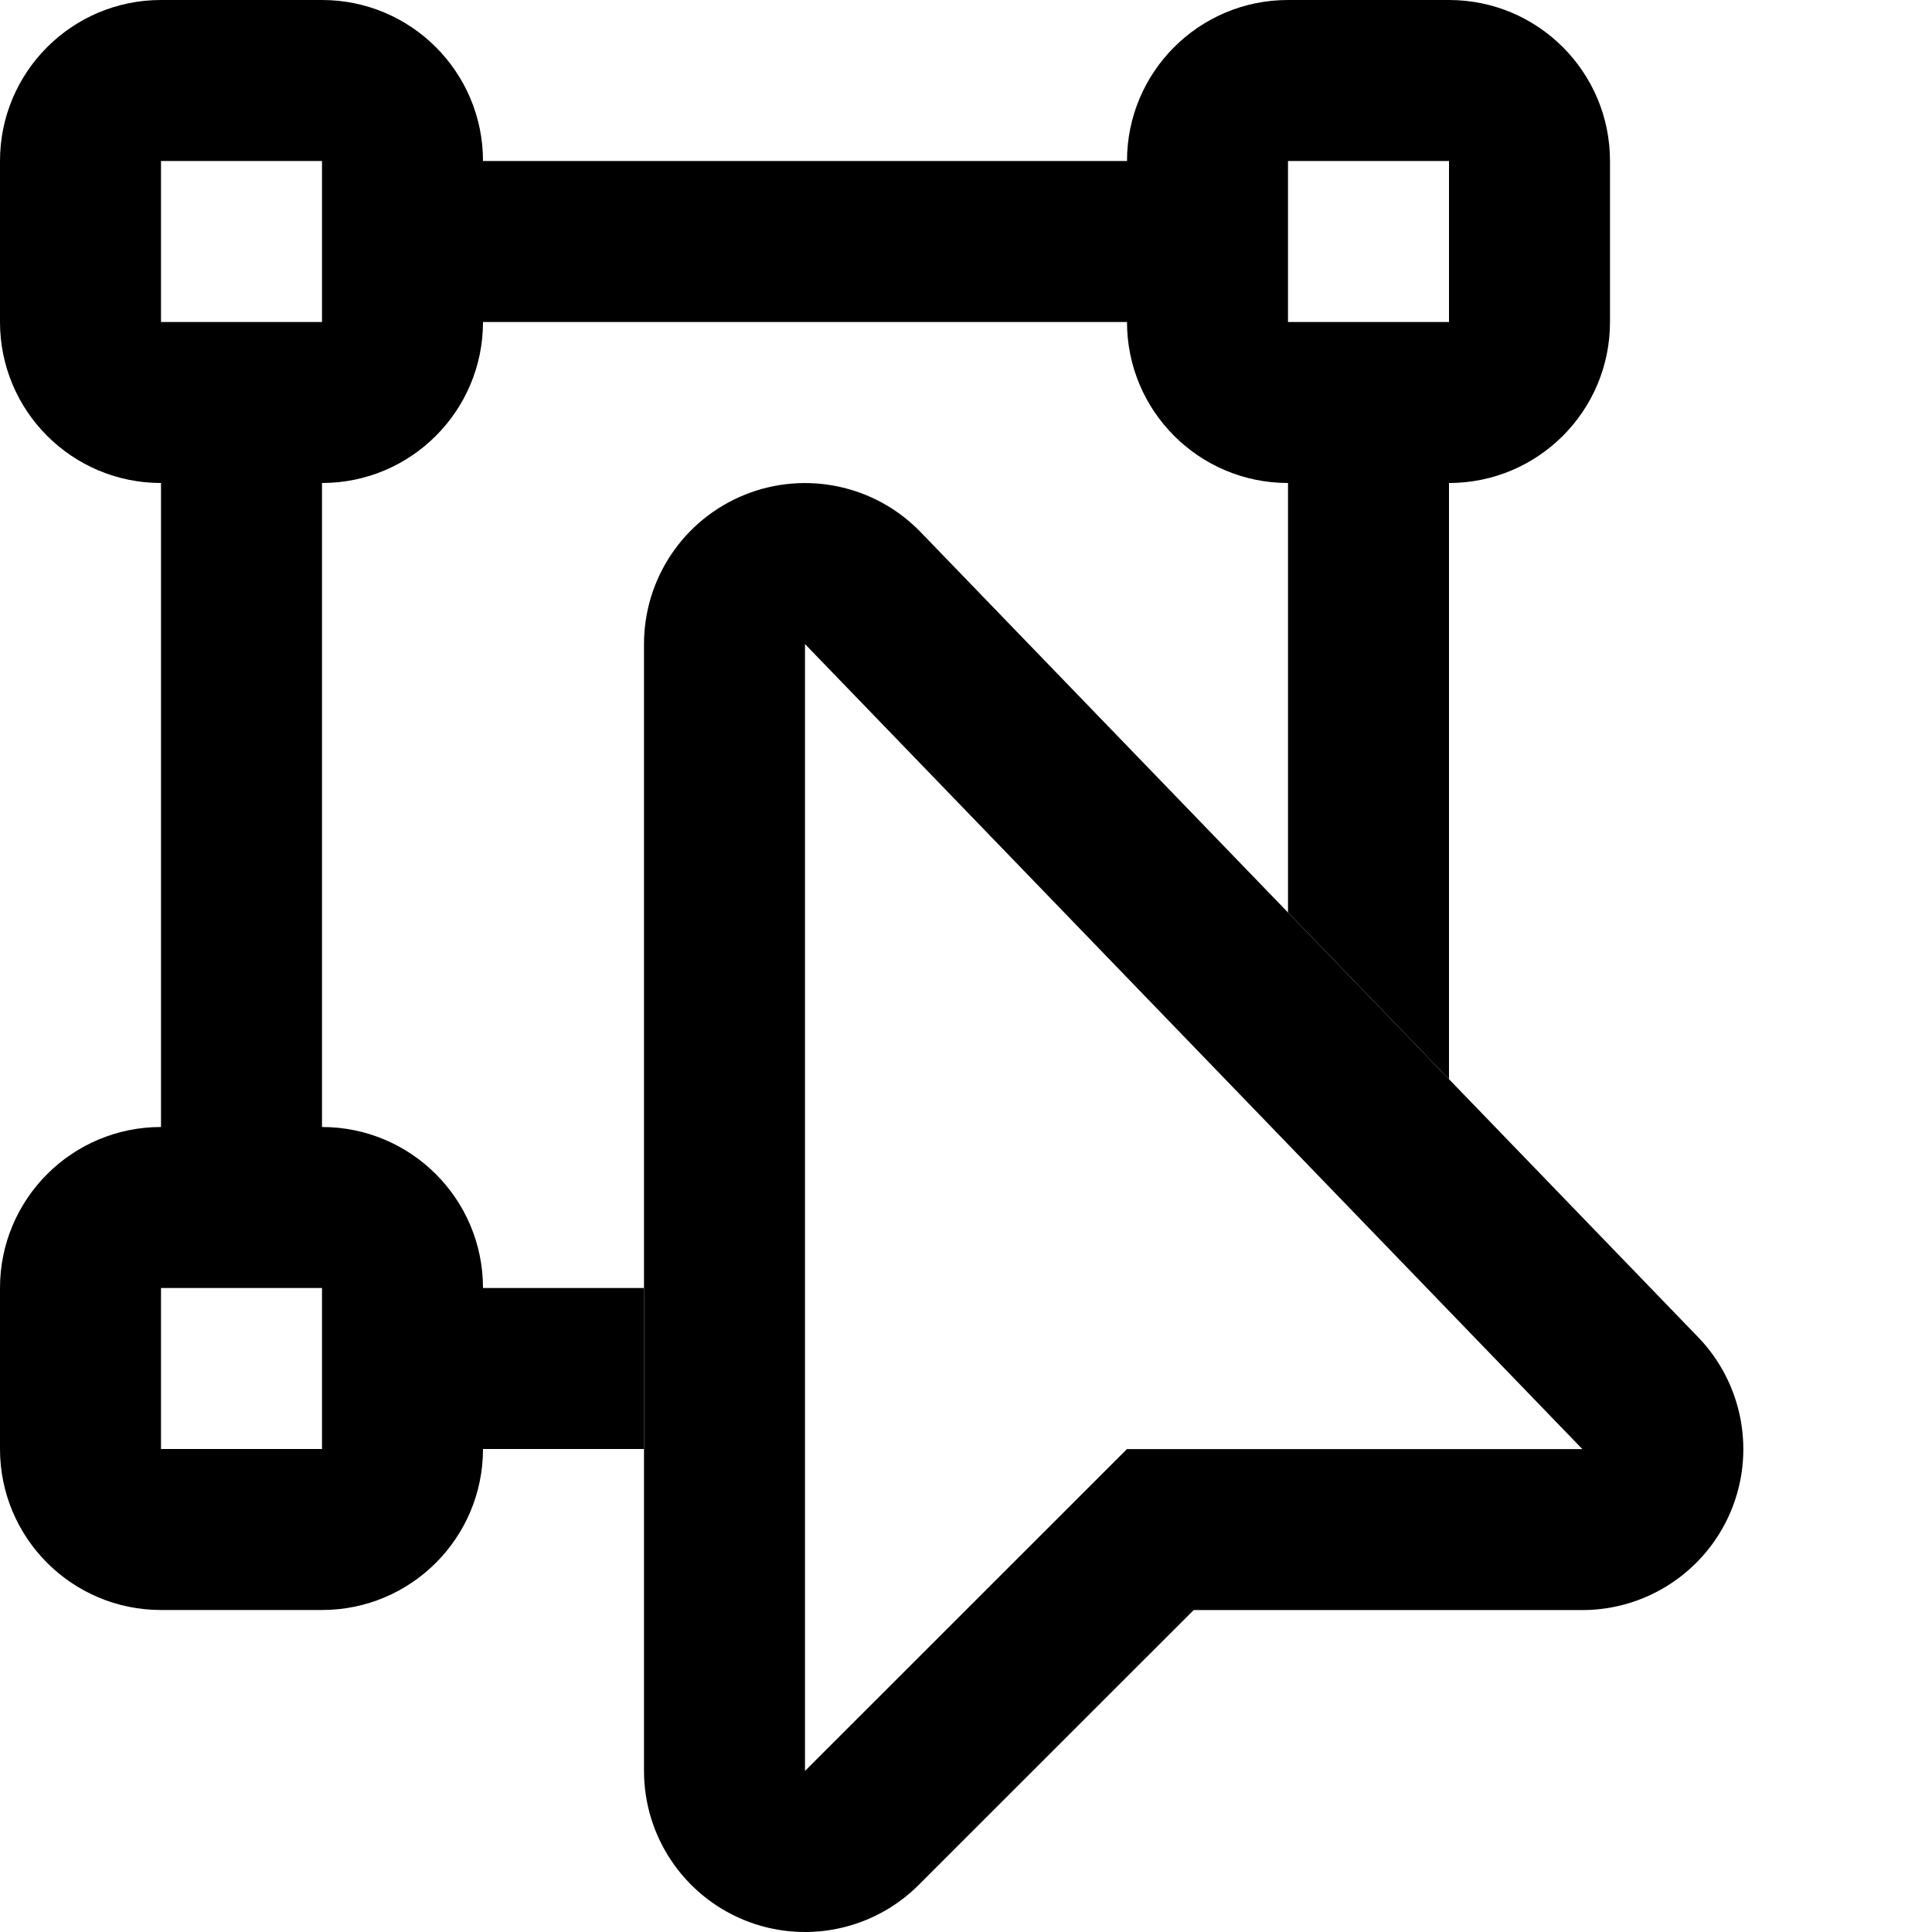
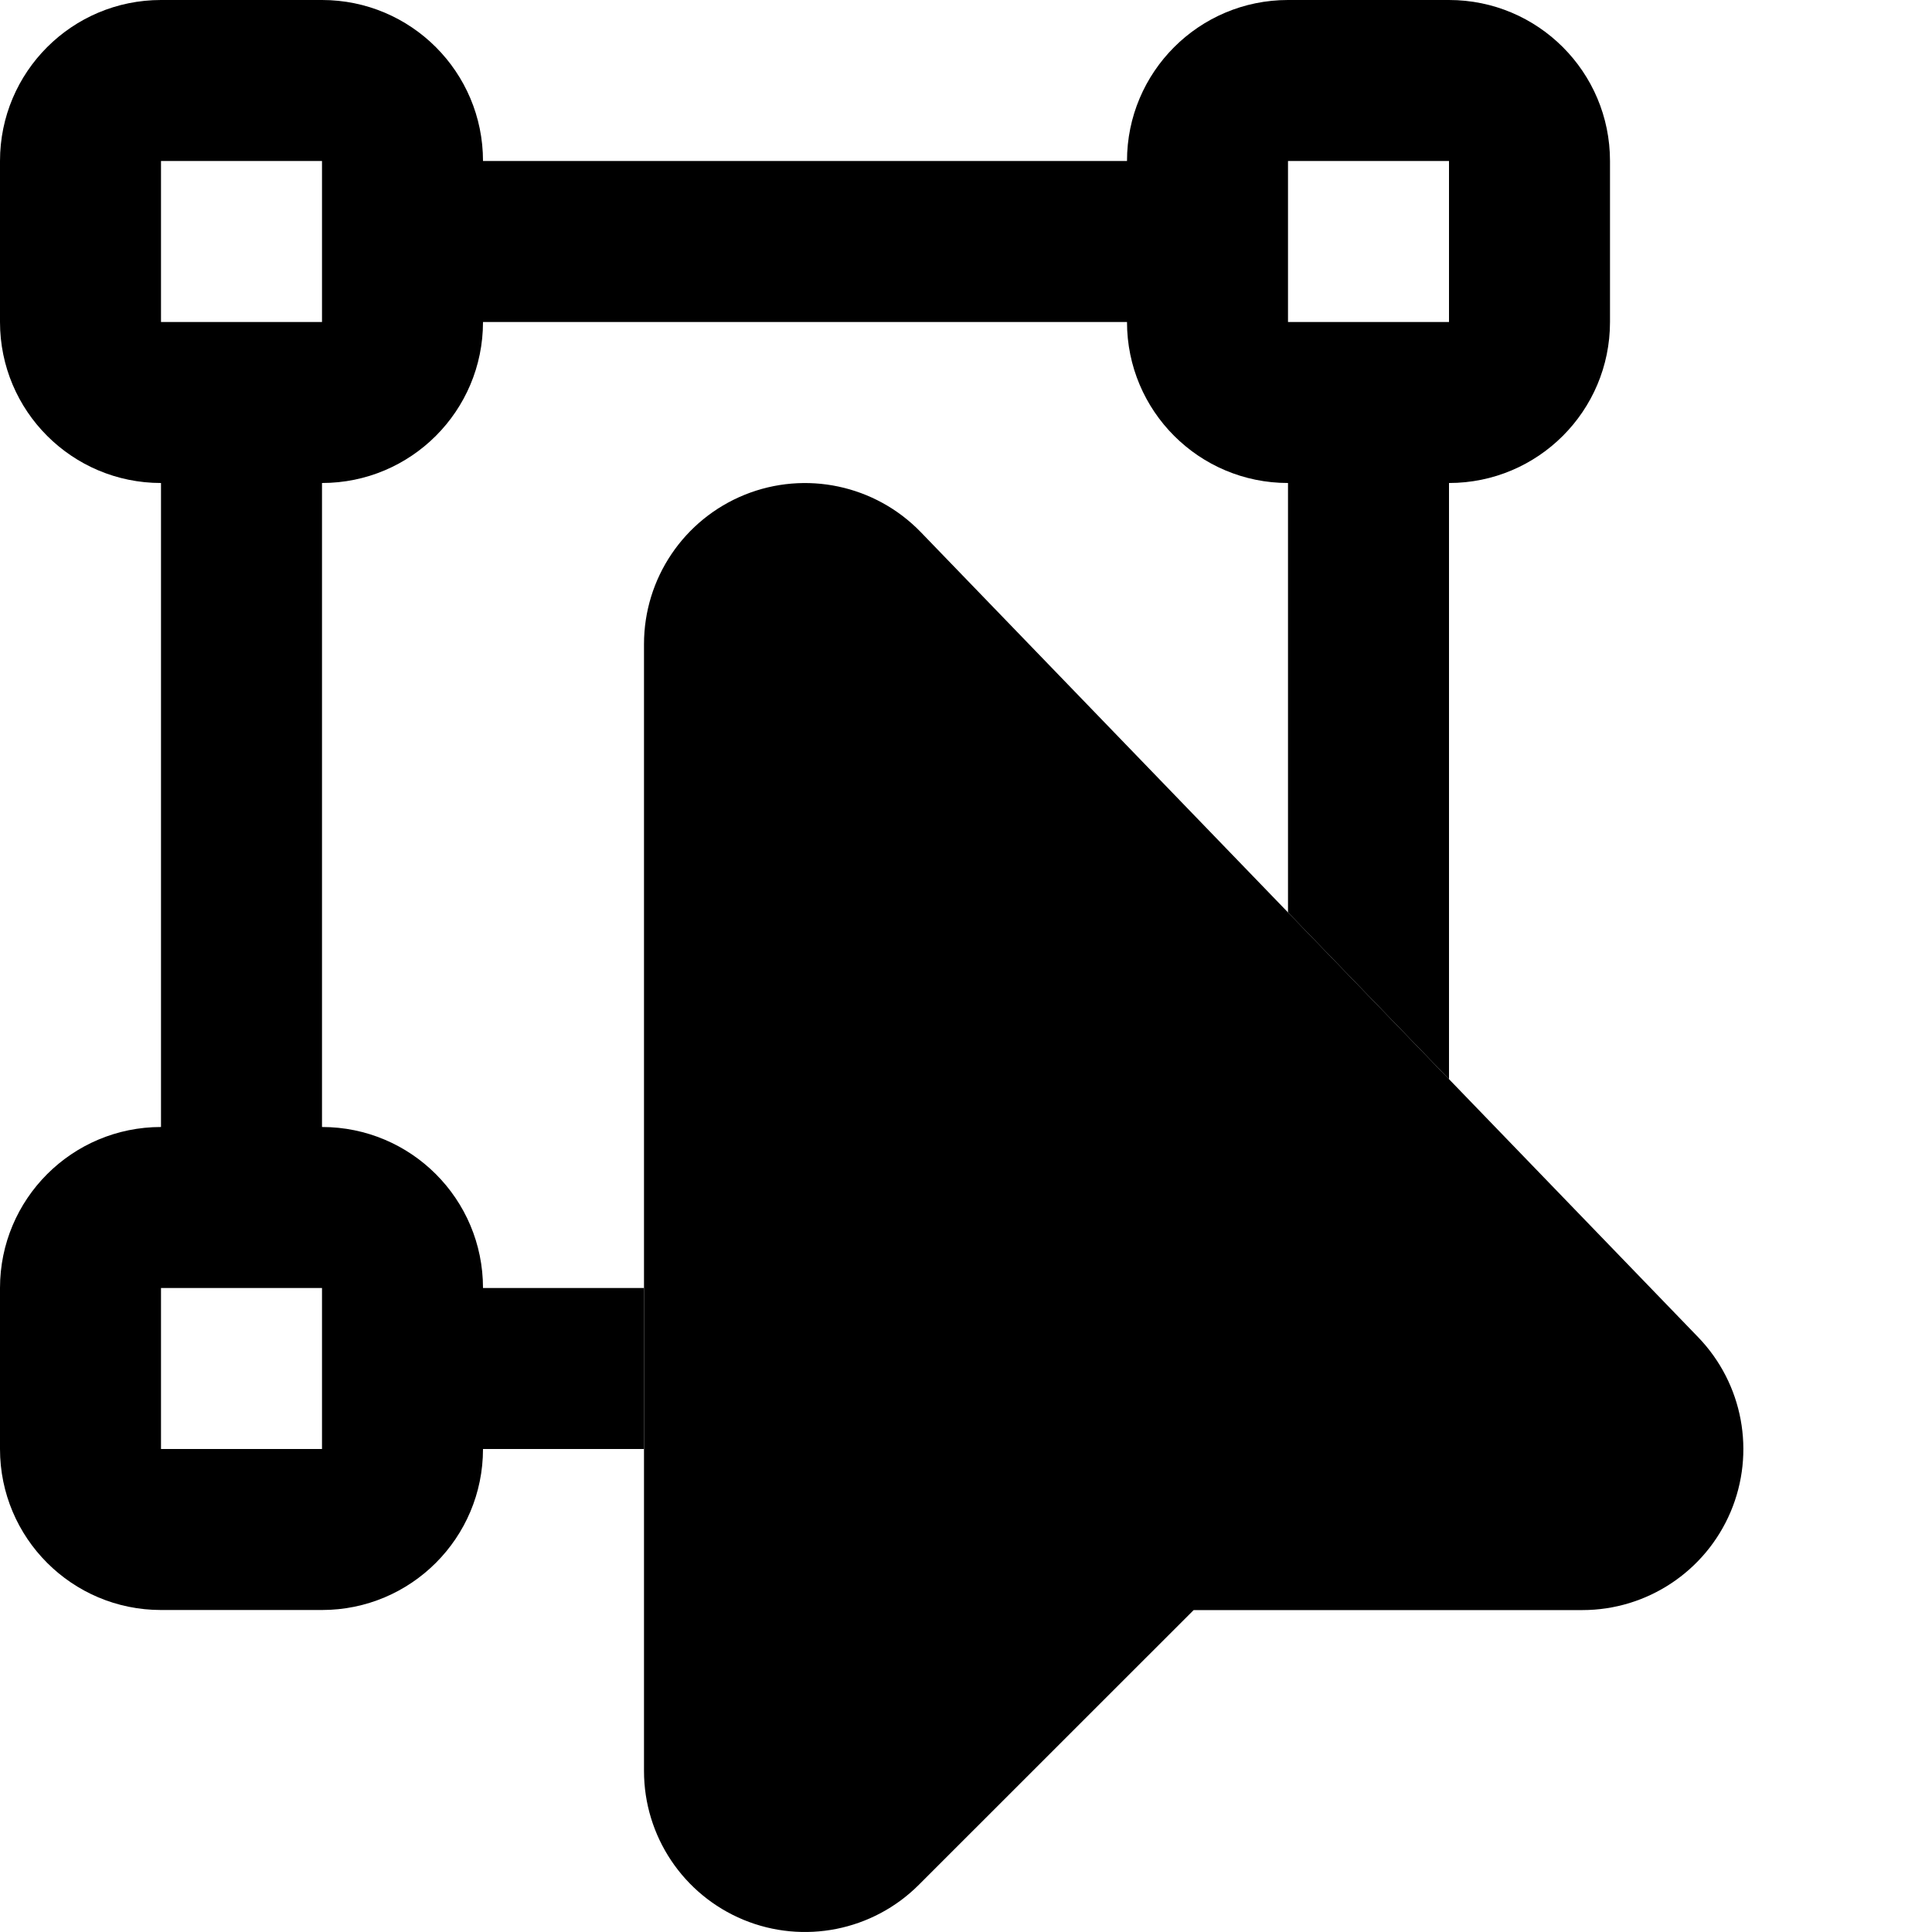
<svg xmlns="http://www.w3.org/2000/svg" width="100%" height="100%" viewBox="0 0 24 24" version="1.1" xml:space="preserve" style="fill-rule:evenodd;clip-rule:evenodd;stroke-linejoin:round;stroke-miterlimit:2;">
  <g transform="matrix(1,0,0,1,-48,0)">
    <g id="movetool" transform="matrix(1,0,0,1,48,0)">
      <rect x="0" y="0" width="24" height="24" style="fill:none;" />
      <clipPath id="_clip1">
        <rect x="0" y="0" width="24" height="24" />
      </clipPath>
      <g clip-path="url(#_clip1)">
-         <g transform="matrix(1.41429,0,0,1.41429,-2.97209,0.684532)">
-           <path d="M12.586,13.658L10.172,16.071C9.768,16.476 9.159,16.597 8.631,16.378C8.103,16.159 7.758,15.643 7.758,15.071L7.758,5.173C7.758,4.596 8.108,4.078 8.642,3.862C9.177,3.646 9.789,3.776 10.189,4.191L17.017,11.261C17.411,11.669 17.523,12.274 17.302,12.796C17.08,13.318 16.567,13.658 16,13.658L12.586,13.658ZM9.172,15.071L9.172,5.173L16,12.244L12,12.244L9.172,15.071Z" />
-         </g>
        <g transform="matrix(1,0,0,1,-48,0)">
          <path d="M54,2C54,0.895 53.105,-0 52,0L50,0C48.895,0 48,0.895 48,2L48,4C48,5.105 48.895,6 50,6L52,6C53.105,6 54,5.105 54,4L54,2ZM52,2L50,2L50,4L52,4L52,2Z" />
        </g>
        <g transform="matrix(1,0,0,1,-34,0)">
          <path d="M54,2C54,0.895 53.105,-0 52,0L50,0C48.895,0 48,0.895 48,2L48,4C48,5.105 48.895,6 50,6L52,6C53.105,6 54,5.105 54,4L54,2ZM52,2L50,2L50,4L52,4L52,2Z" />
        </g>
        <g transform="matrix(1,0,0,1,-48,14)">
          <path d="M54,2C54,0.895 53.105,-0 52,0L50,0C48.895,0 48,0.895 48,2L48,4C48,5.105 48.895,6 50,6L52,6C53.105,6 54,5.105 54,4L54,2ZM52,2L50,2L50,4L52,4L52,2Z" />
        </g>
        <g transform="matrix(1,0,0,1,-48,0)">
          <path d="M56,16L56,18L53,18L53,16L56,16ZM52,15L50,15L50,5L52,5L52,15ZM66,13.406L64,11.335L64,5L66,5L66,13.406ZM63,4L53,4L53,2L63,2L63,4Z" />
        </g>
+         <g transform="matrix(1,0,0,1,-48,0)">
+           <path d="M62.828,20.001L59.414,23.414C58.842,23.986 57.982,24.157 57.235,23.848C56.487,23.538 56,22.809 56,22L56,8.001C56,7.185 56.495,6.452 57.251,6.146C58.007,5.841 58.872,6.025 59.439,6.611L69.095,16.611C69.653,17.189 69.811,18.043 69.498,18.782C69.184,19.521 68.459,20.001 67.657,20.001L62.828,20.001Z" />
+         </g>
      </g>
    </g>
  </g>
</svg>
